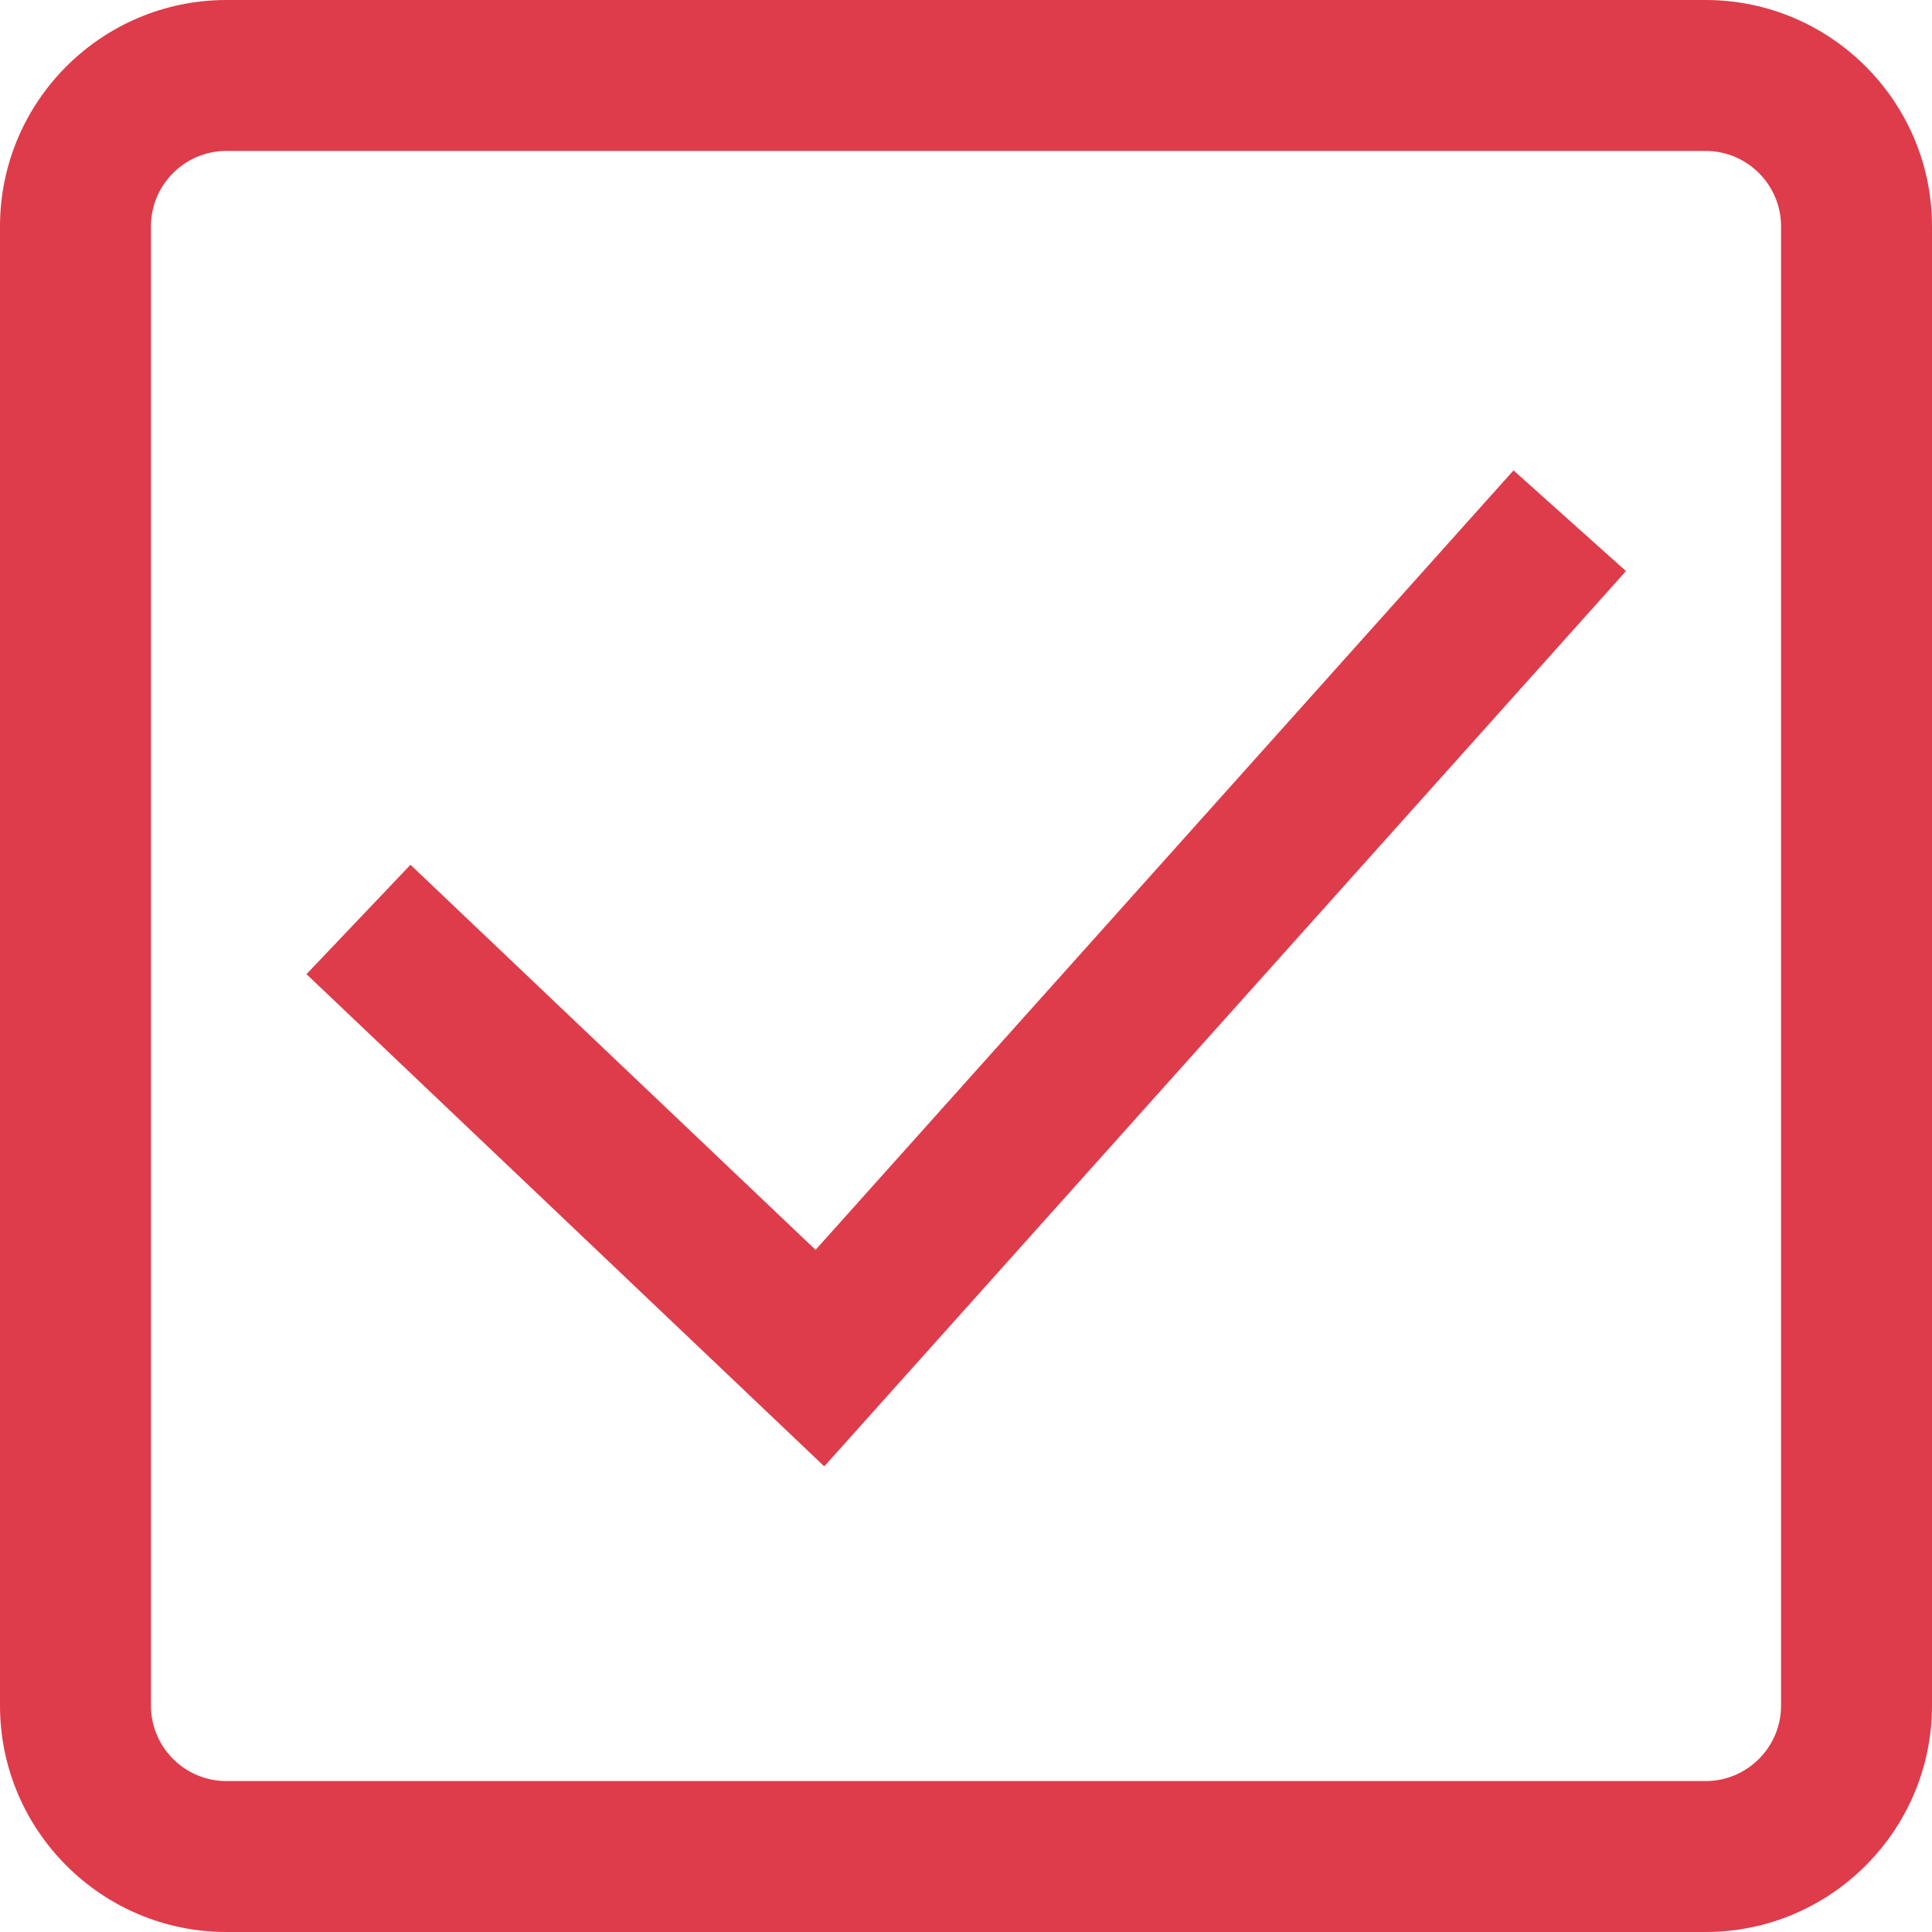
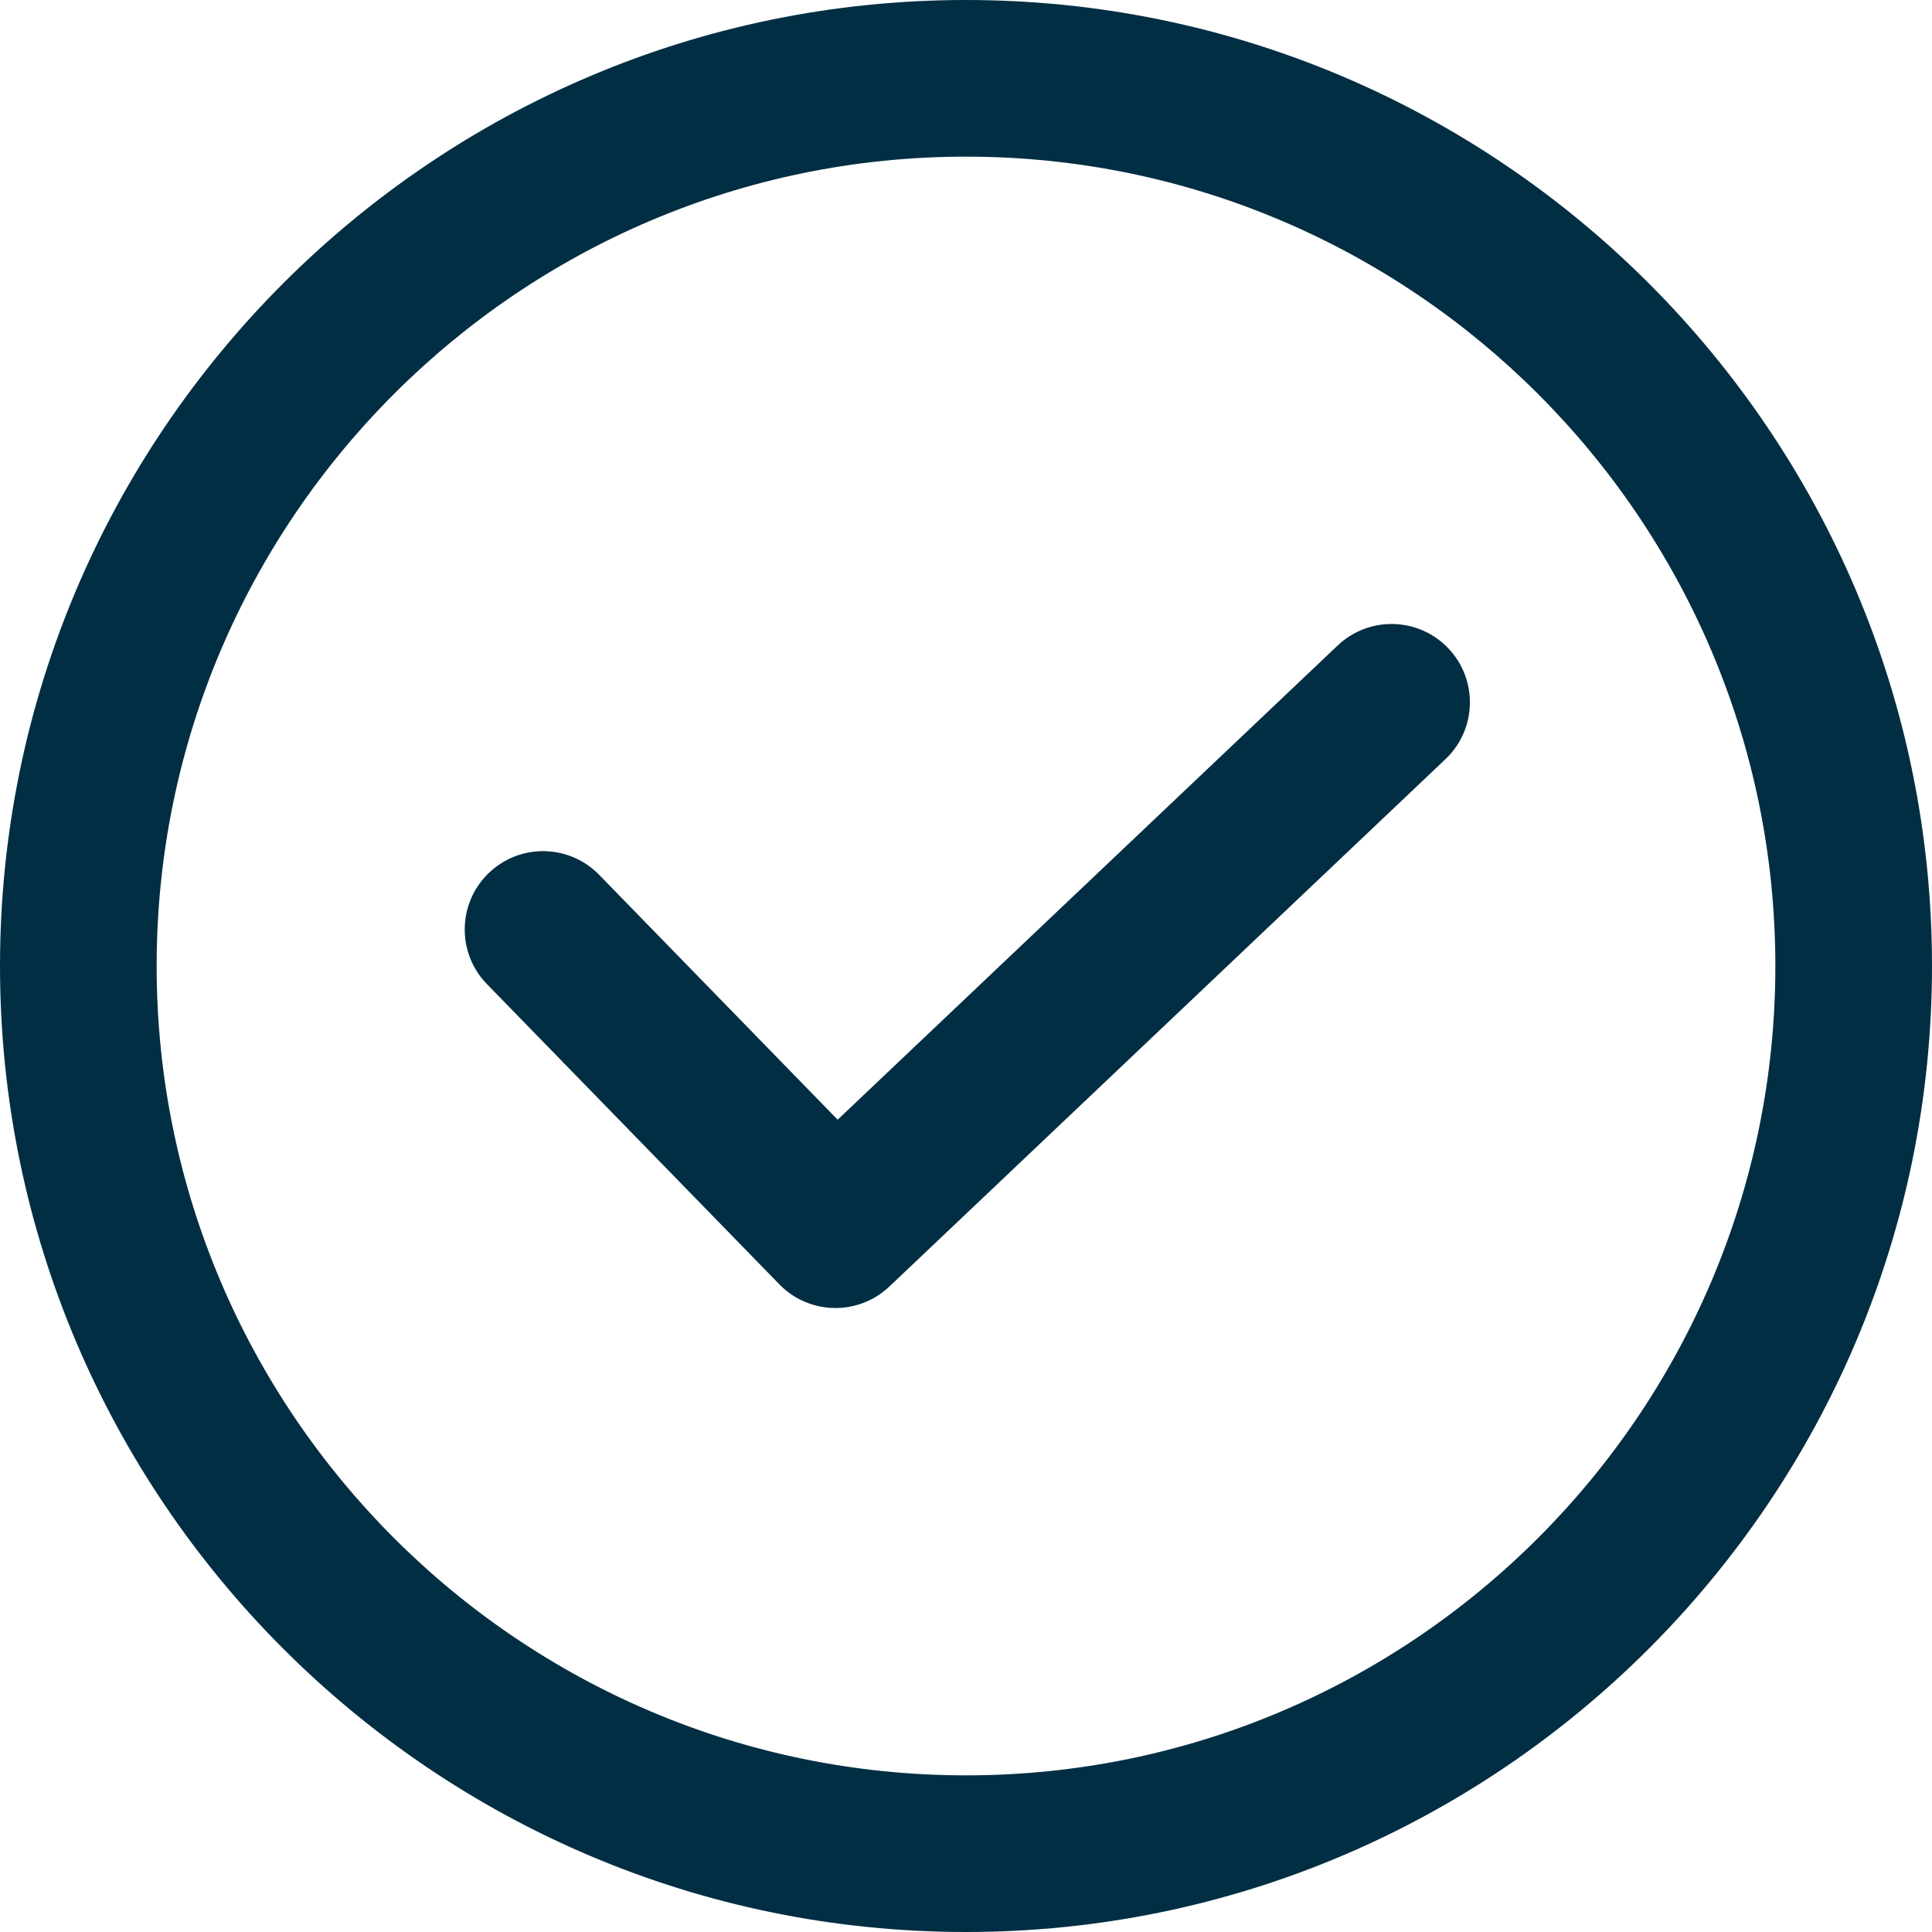
- <svg xmlns="http://www.w3.org/2000/svg" height="512px" viewBox="0 0 512 512" width="512px" class="">
+ <svg xmlns="http://www.w3.org/2000/svg" version="1.1" id="Capa_1" x="0px" y="0px" viewBox="0 0 512 512" style="enable-background:new 0 0 512 512;" xml:space="preserve" width="512px" height="512px">
  <g>
-     <path d="m452 512h-392c-33.086 0-60-26.914-60-60v-392c0-33.086 26.914-60 60-60h392c33.086 0 60 26.914 60 60v392c0 33.086-26.914 60-60 60zm-392-472c-11.027 0-20 8.973-20 20v392c0 11.027 8.973 20 20 20h392c11.027 0 20-8.973 20-20v-392c0-11.027-8.973-20-20-20zm370.898 111.344-29.801-26.688-184.965 206.566-107.352-102.047-27.559 28.988 137.219 130.445zm0 0" data-original="#000000" class="active-path" data-old_color="#000000" fill="#DE3C4B" />
+     <g>
+       <g>
+         <path d="M383.841,171.838c-7.881-8.31-21.02-8.676-29.343-0.775L221.987,296.732l-63.204-64.893    c-8.005-8.213-21.13-8.393-29.35-0.387c-8.213,7.998-8.386,21.137-0.388,29.35l77.492,79.561    c4.061,4.172,9.458,6.275,14.869,6.275c5.134,0,10.268-1.896,14.288-5.694l147.373-139.762    C391.383,193.294,391.735,180.155,383.841,171.838z" data-original="#000000" class="active-path" data-old_color="#000000" fill="#022E43" />
+       </g>
+     </g>
+     <g>
+       <g>
+         <path d="M256,0C114.84,0,0,114.84,0,256s114.84,256,256,256s256-114.84,256-256S397.16,0,256,0z M256,470.487    c-118.265,0-214.487-96.214-214.487-214.487c0-118.265,96.221-214.487,214.487-214.487c118.272,0,214.487,96.221,214.487,214.487    C470.487,374.272,374.272,470.487,256,470.487z" data-original="#000000" class="active-path" data-old_color="#000000" fill="#022E43" />
+       </g>
+     </g>
  </g>
</svg>
